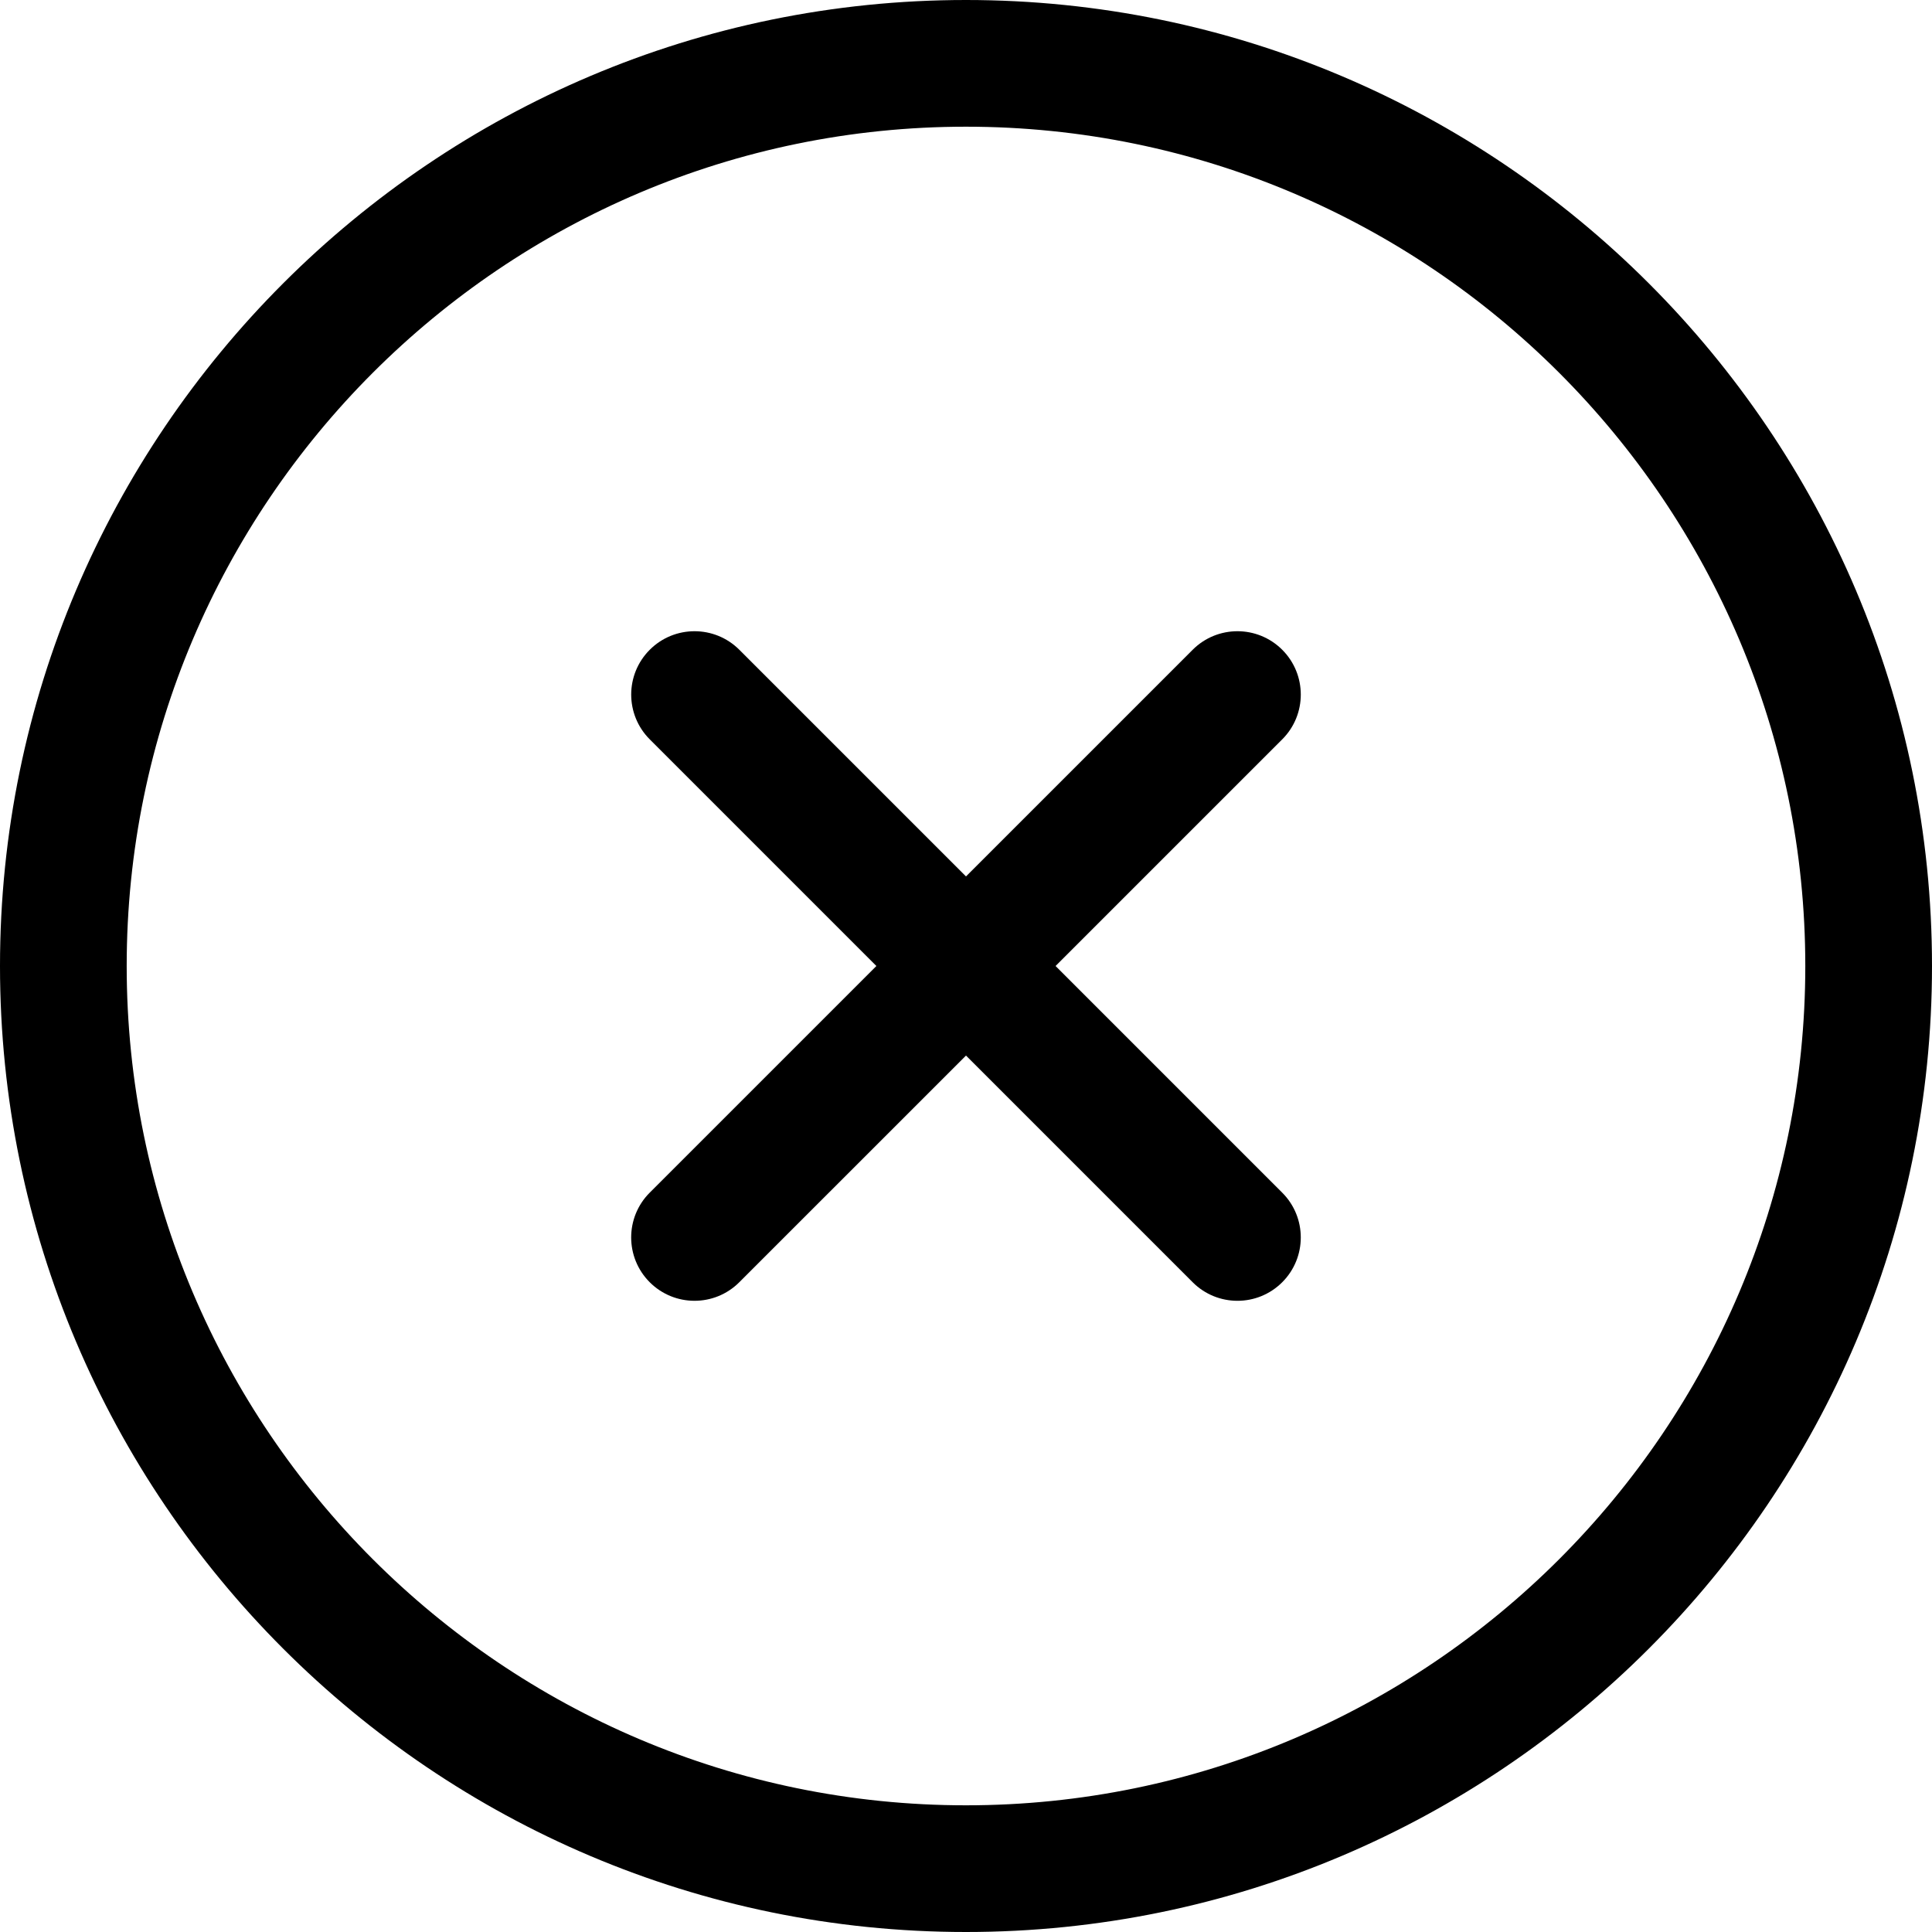
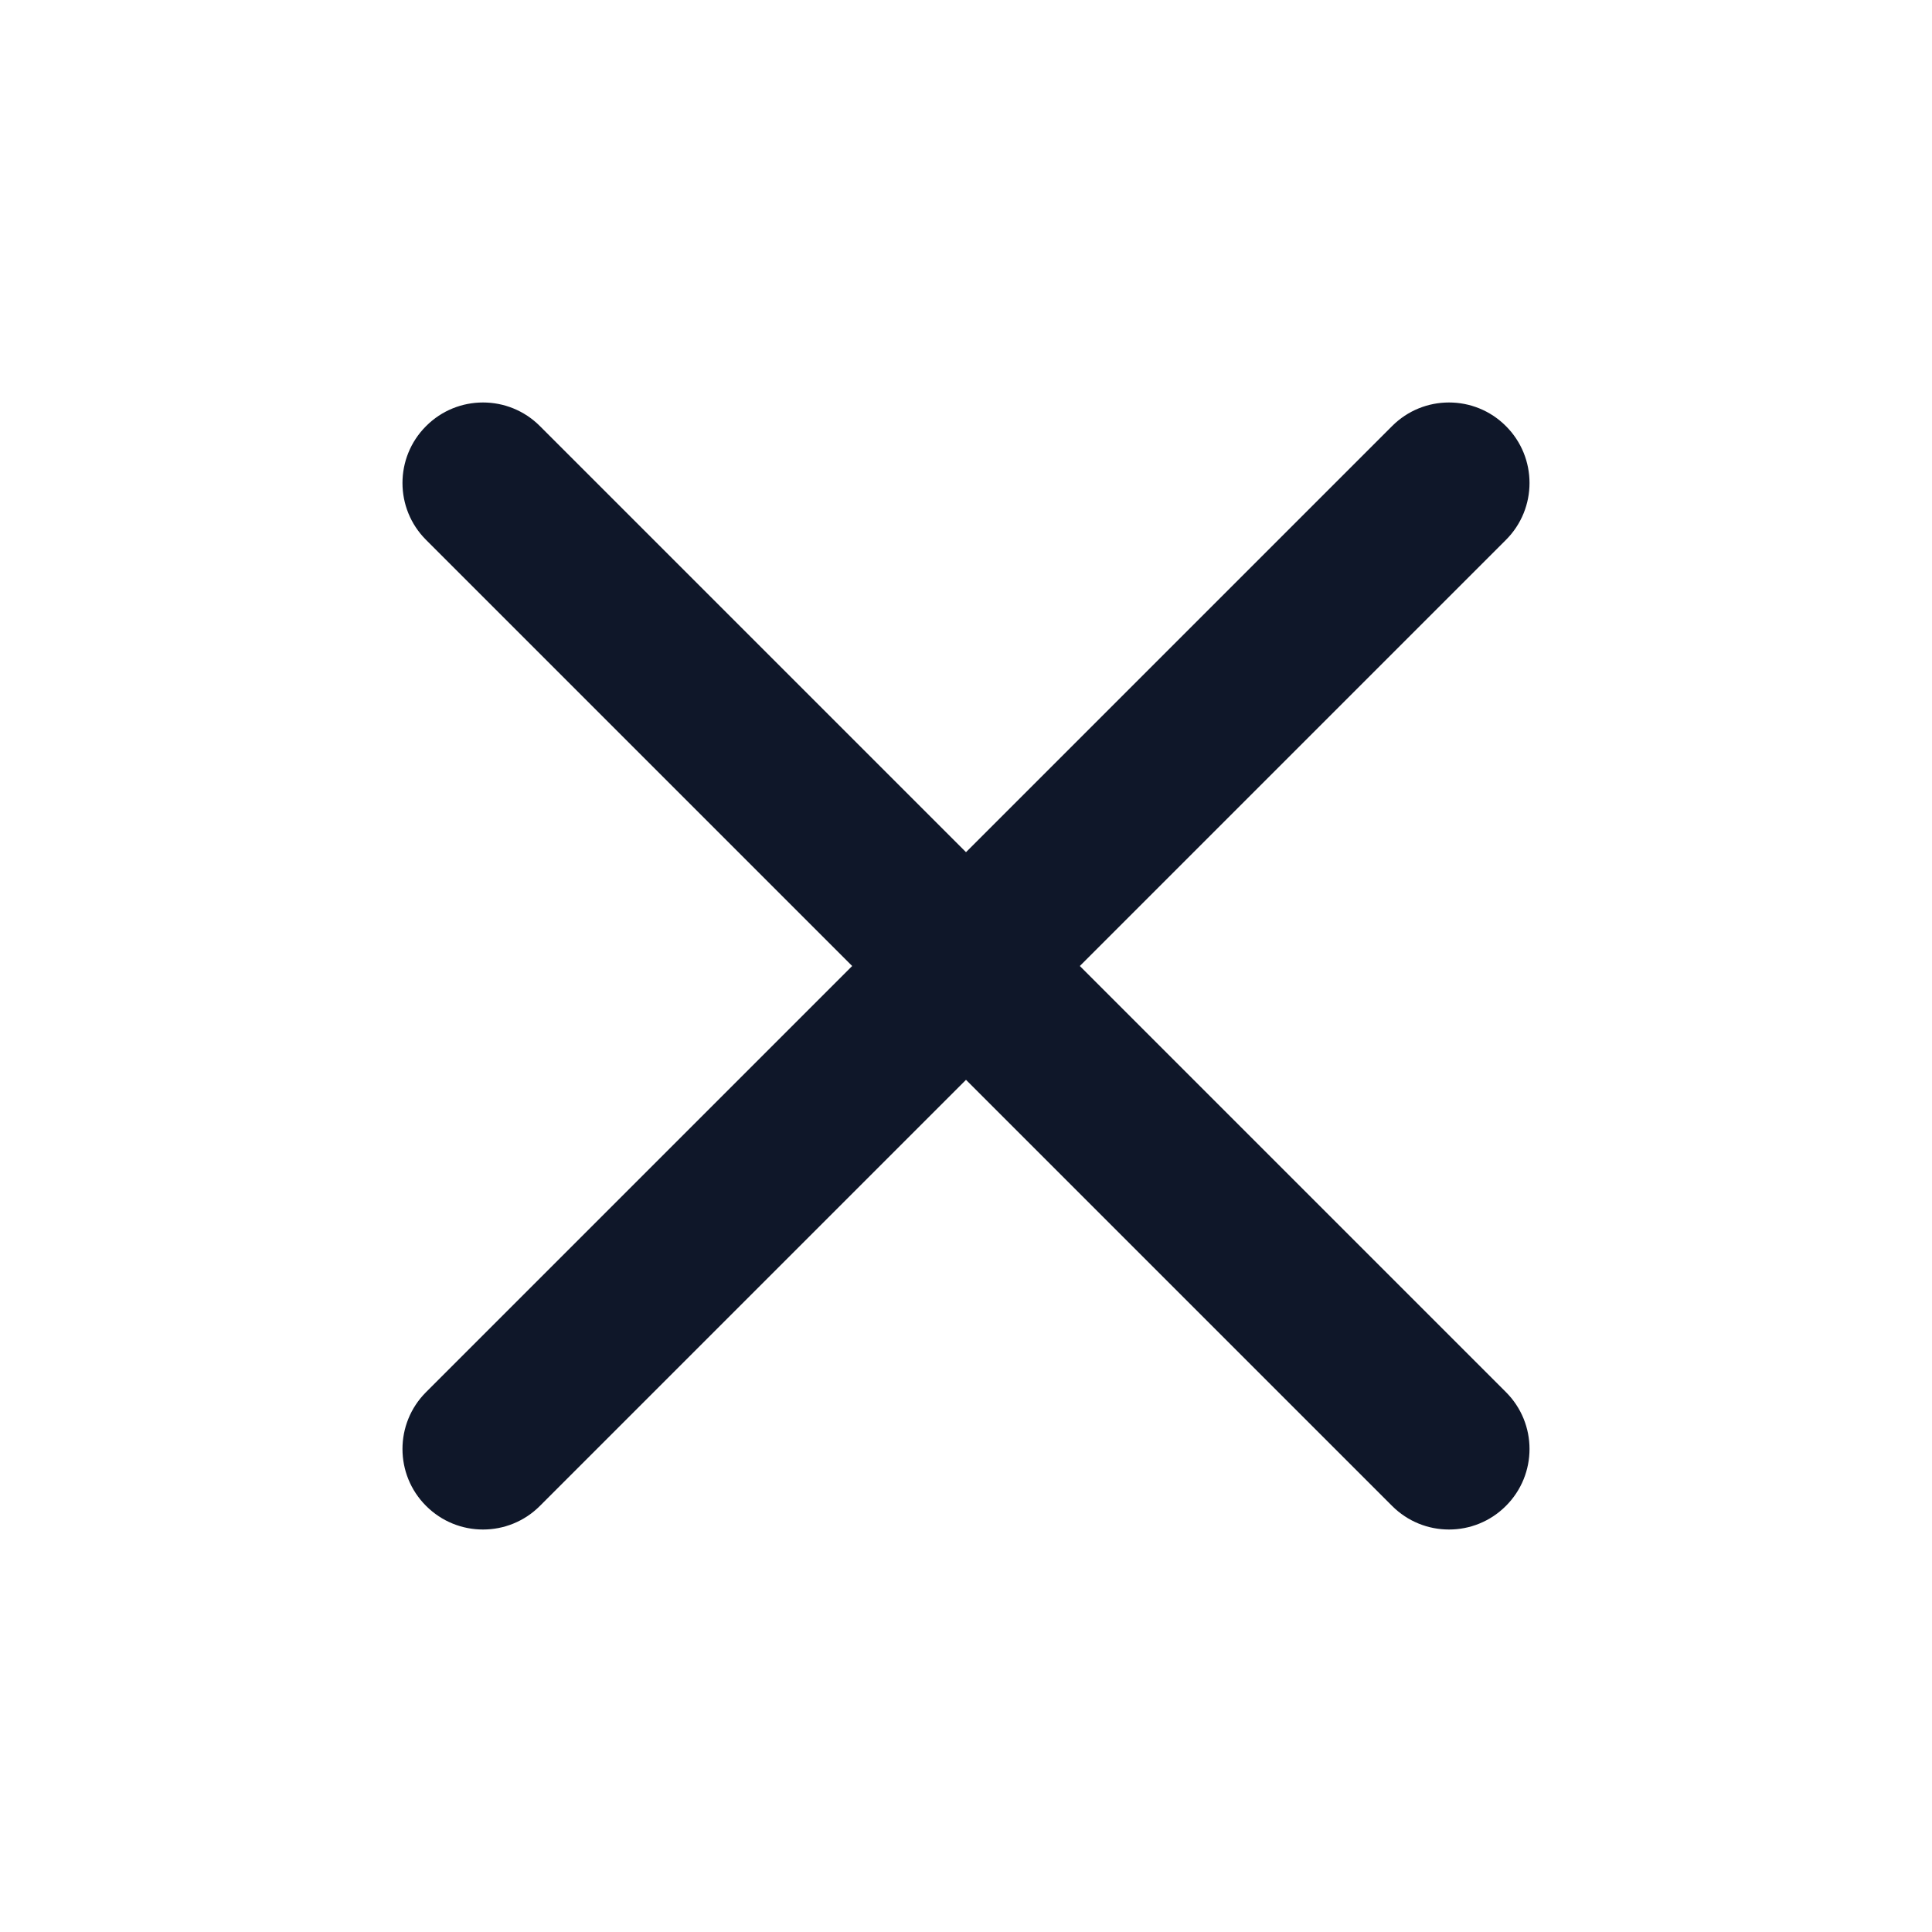
- <svg xmlns="http://www.w3.org/2000/svg" fill="#000000" version="1.1" id="Capa_1" width="800px" height="800px" viewBox="0 0 400 400" xml:space="preserve">
-   <g>
-     <g>
-       <path d="M199.992,0C89.717,0,0,89.72,0,200s89.717,200,199.992,200C310.273,400,400,310.28,400,200S310.273,0,199.992,0z     M199.992,373.77C104.178,373.77,26.23,295.816,26.23,200c0-95.817,77.947-173.769,173.762-173.769    c95.822,0,173.776,77.953,173.776,173.769C373.769,295.816,295.814,373.77,199.992,373.77z" />
-       <path d="M265.473,134.529c-5.123-5.123-13.422-5.123-18.545,0L200,181.454l-46.928-46.925c-5.123-5.123-13.424-5.123-18.547,0    c-5.123,5.12-5.123,13.426,0,18.546L181.447,200l-46.928,46.926c-5.123,5.119-5.123,13.422,0,18.547    c2.561,2.562,5.918,3.842,9.273,3.842s6.711-1.28,9.271-3.842L200,218.543l46.928,46.932c2.562,2.562,5.916,3.842,9.271,3.842    c3.354,0,6.711-1.279,9.272-3.842c5.123-5.119,5.123-13.426,0-18.545L218.545,200l46.928-46.925    C270.596,147.955,270.596,139.652,265.473,134.529z" />
-     </g>
-   </g>
+ <svg xmlns="http://www.w3.org/2000/svg" width="800px" height="800px" viewBox="0 0 24 24" fill="none">
+   <path fill-rule="evenodd" clip-rule="evenodd" d="M5.293 5.293C5.683 4.902 6.317 4.902 6.707 5.293L12 10.586L17.293 5.293C17.683 4.902 18.317 4.902 18.707 5.293C19.098 5.683 19.098 6.317 18.707 6.707L13.414 12L18.707 17.293C19.098 17.683 19.098 18.317 18.707 18.707C18.317 19.098 17.683 19.098 17.293 18.707L12 13.414L6.707 18.707C6.317 19.098 5.683 19.098 5.293 18.707C4.902 18.317 4.902 17.683 5.293 17.293L10.586 12L5.293 6.707C4.902 6.317 4.902 5.683 5.293 5.293Z" fill="#0F1729" />
</svg>
